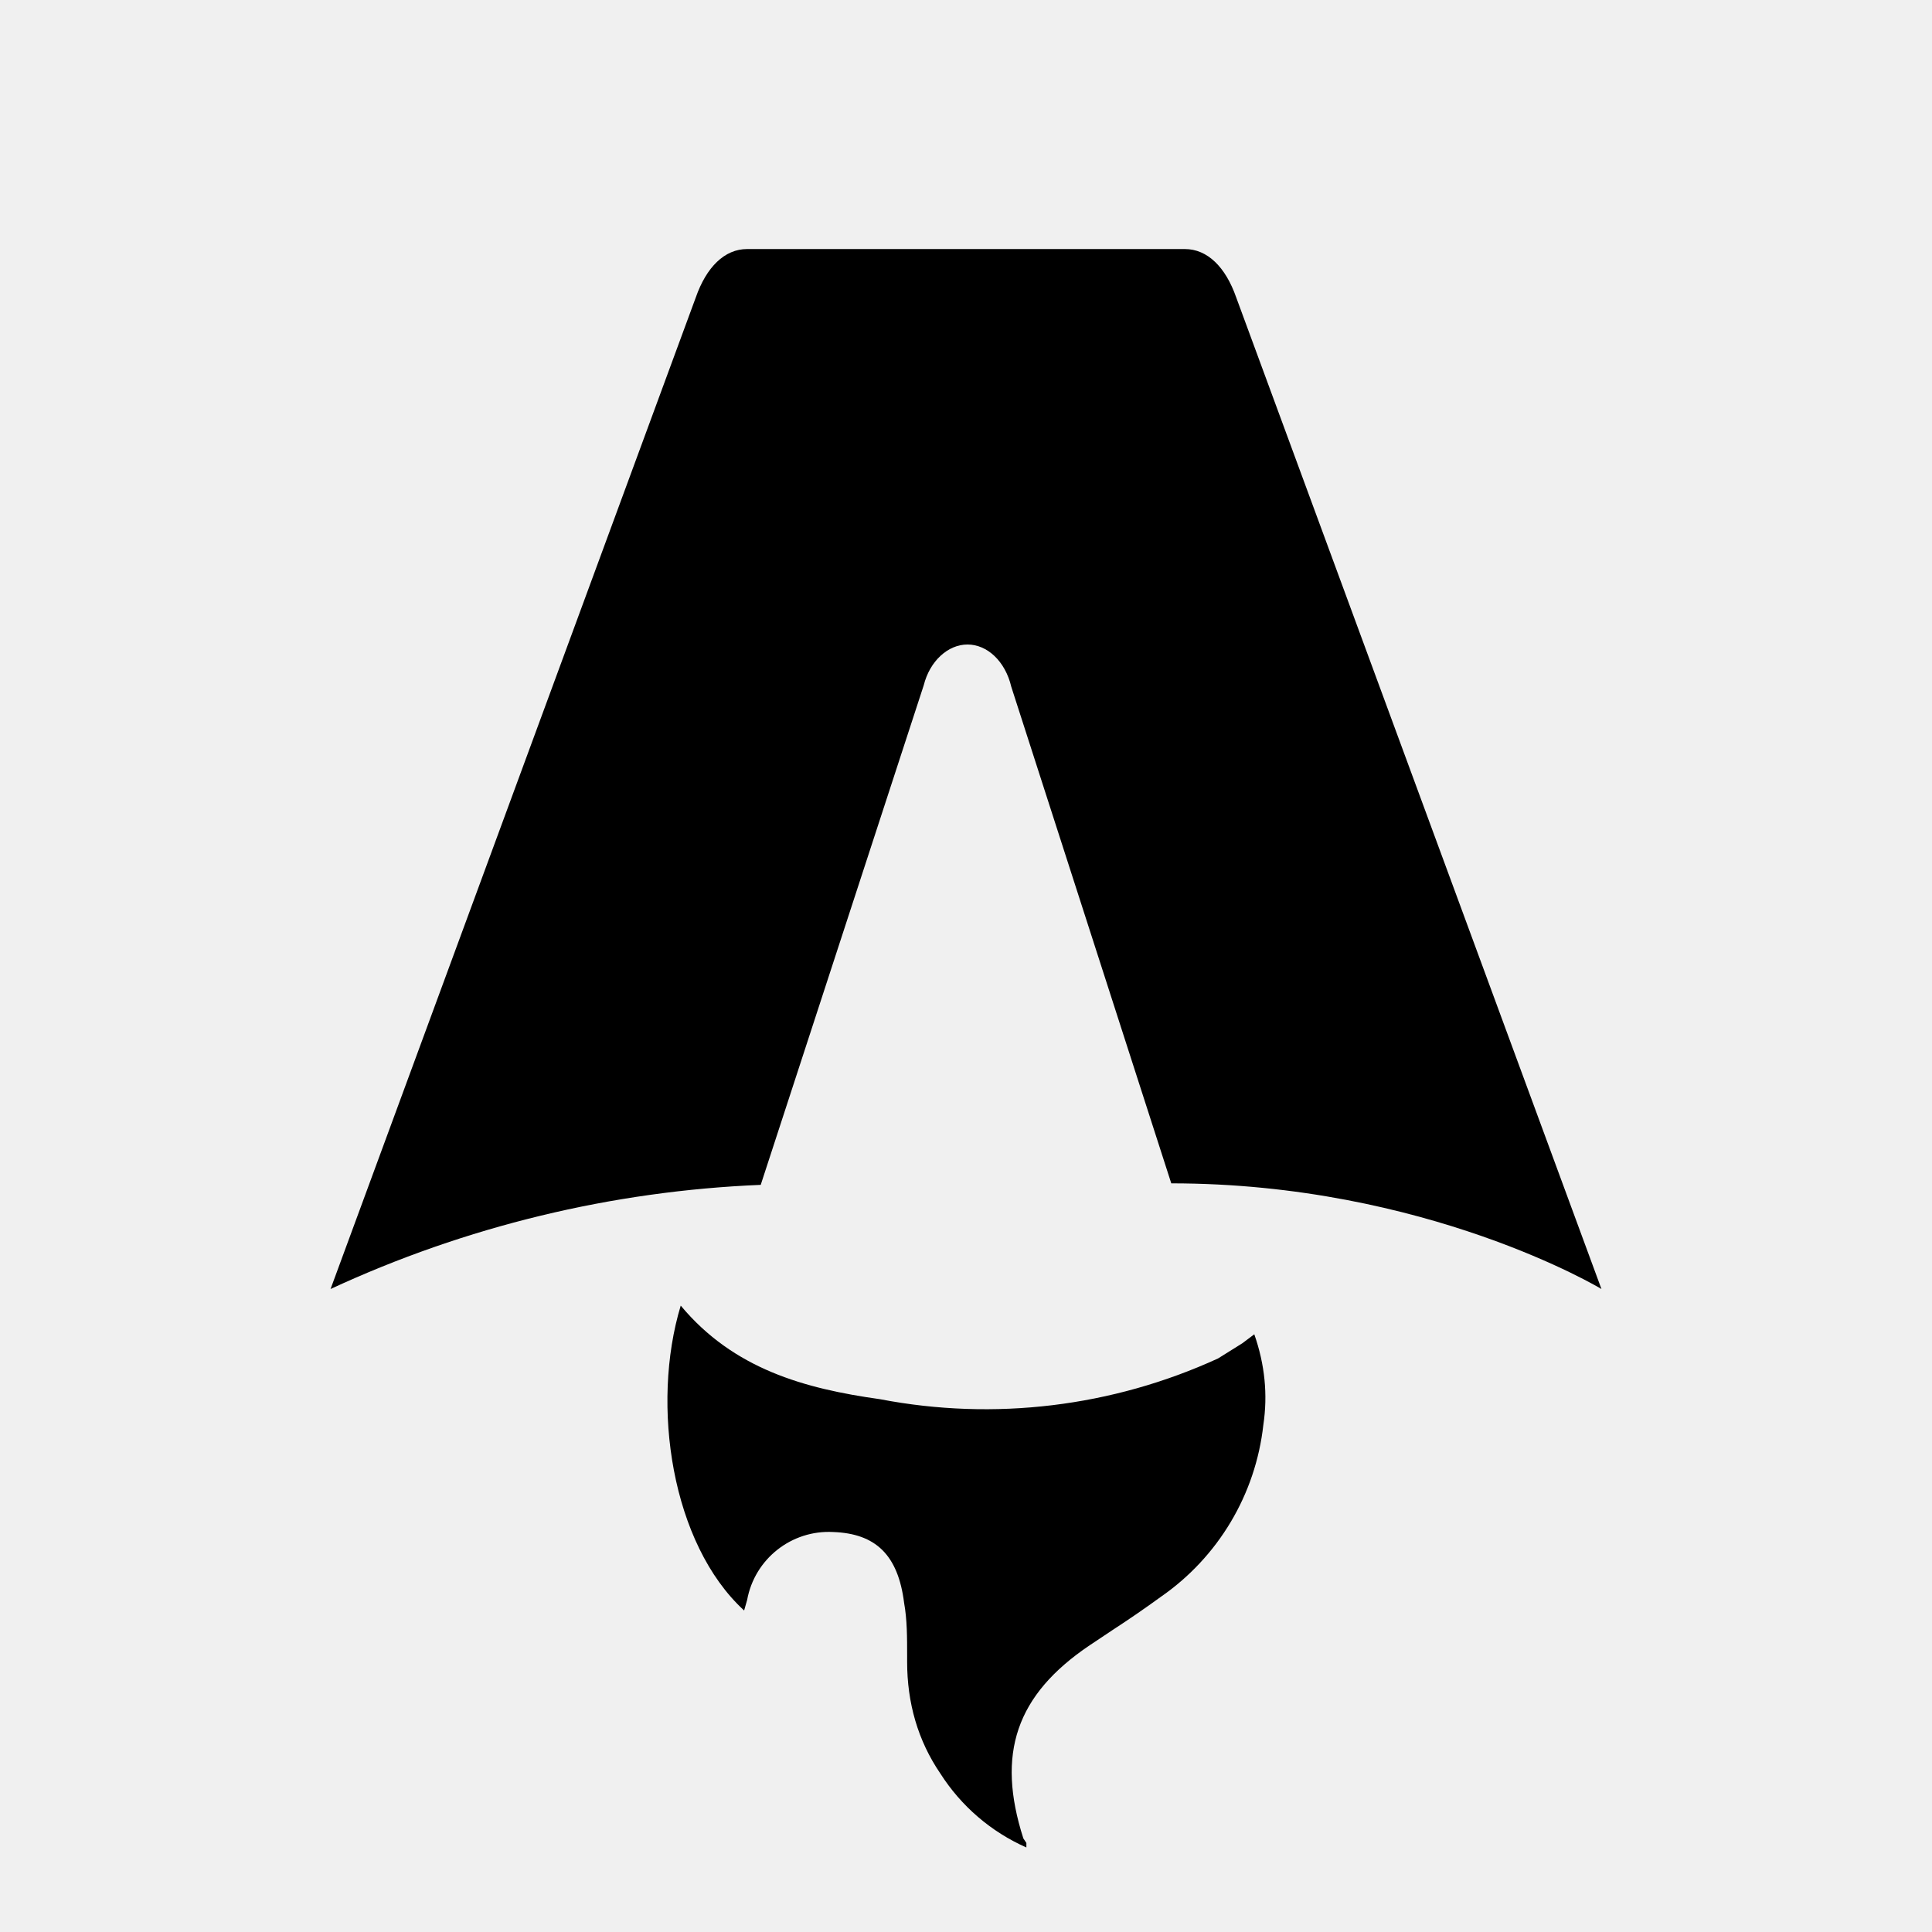
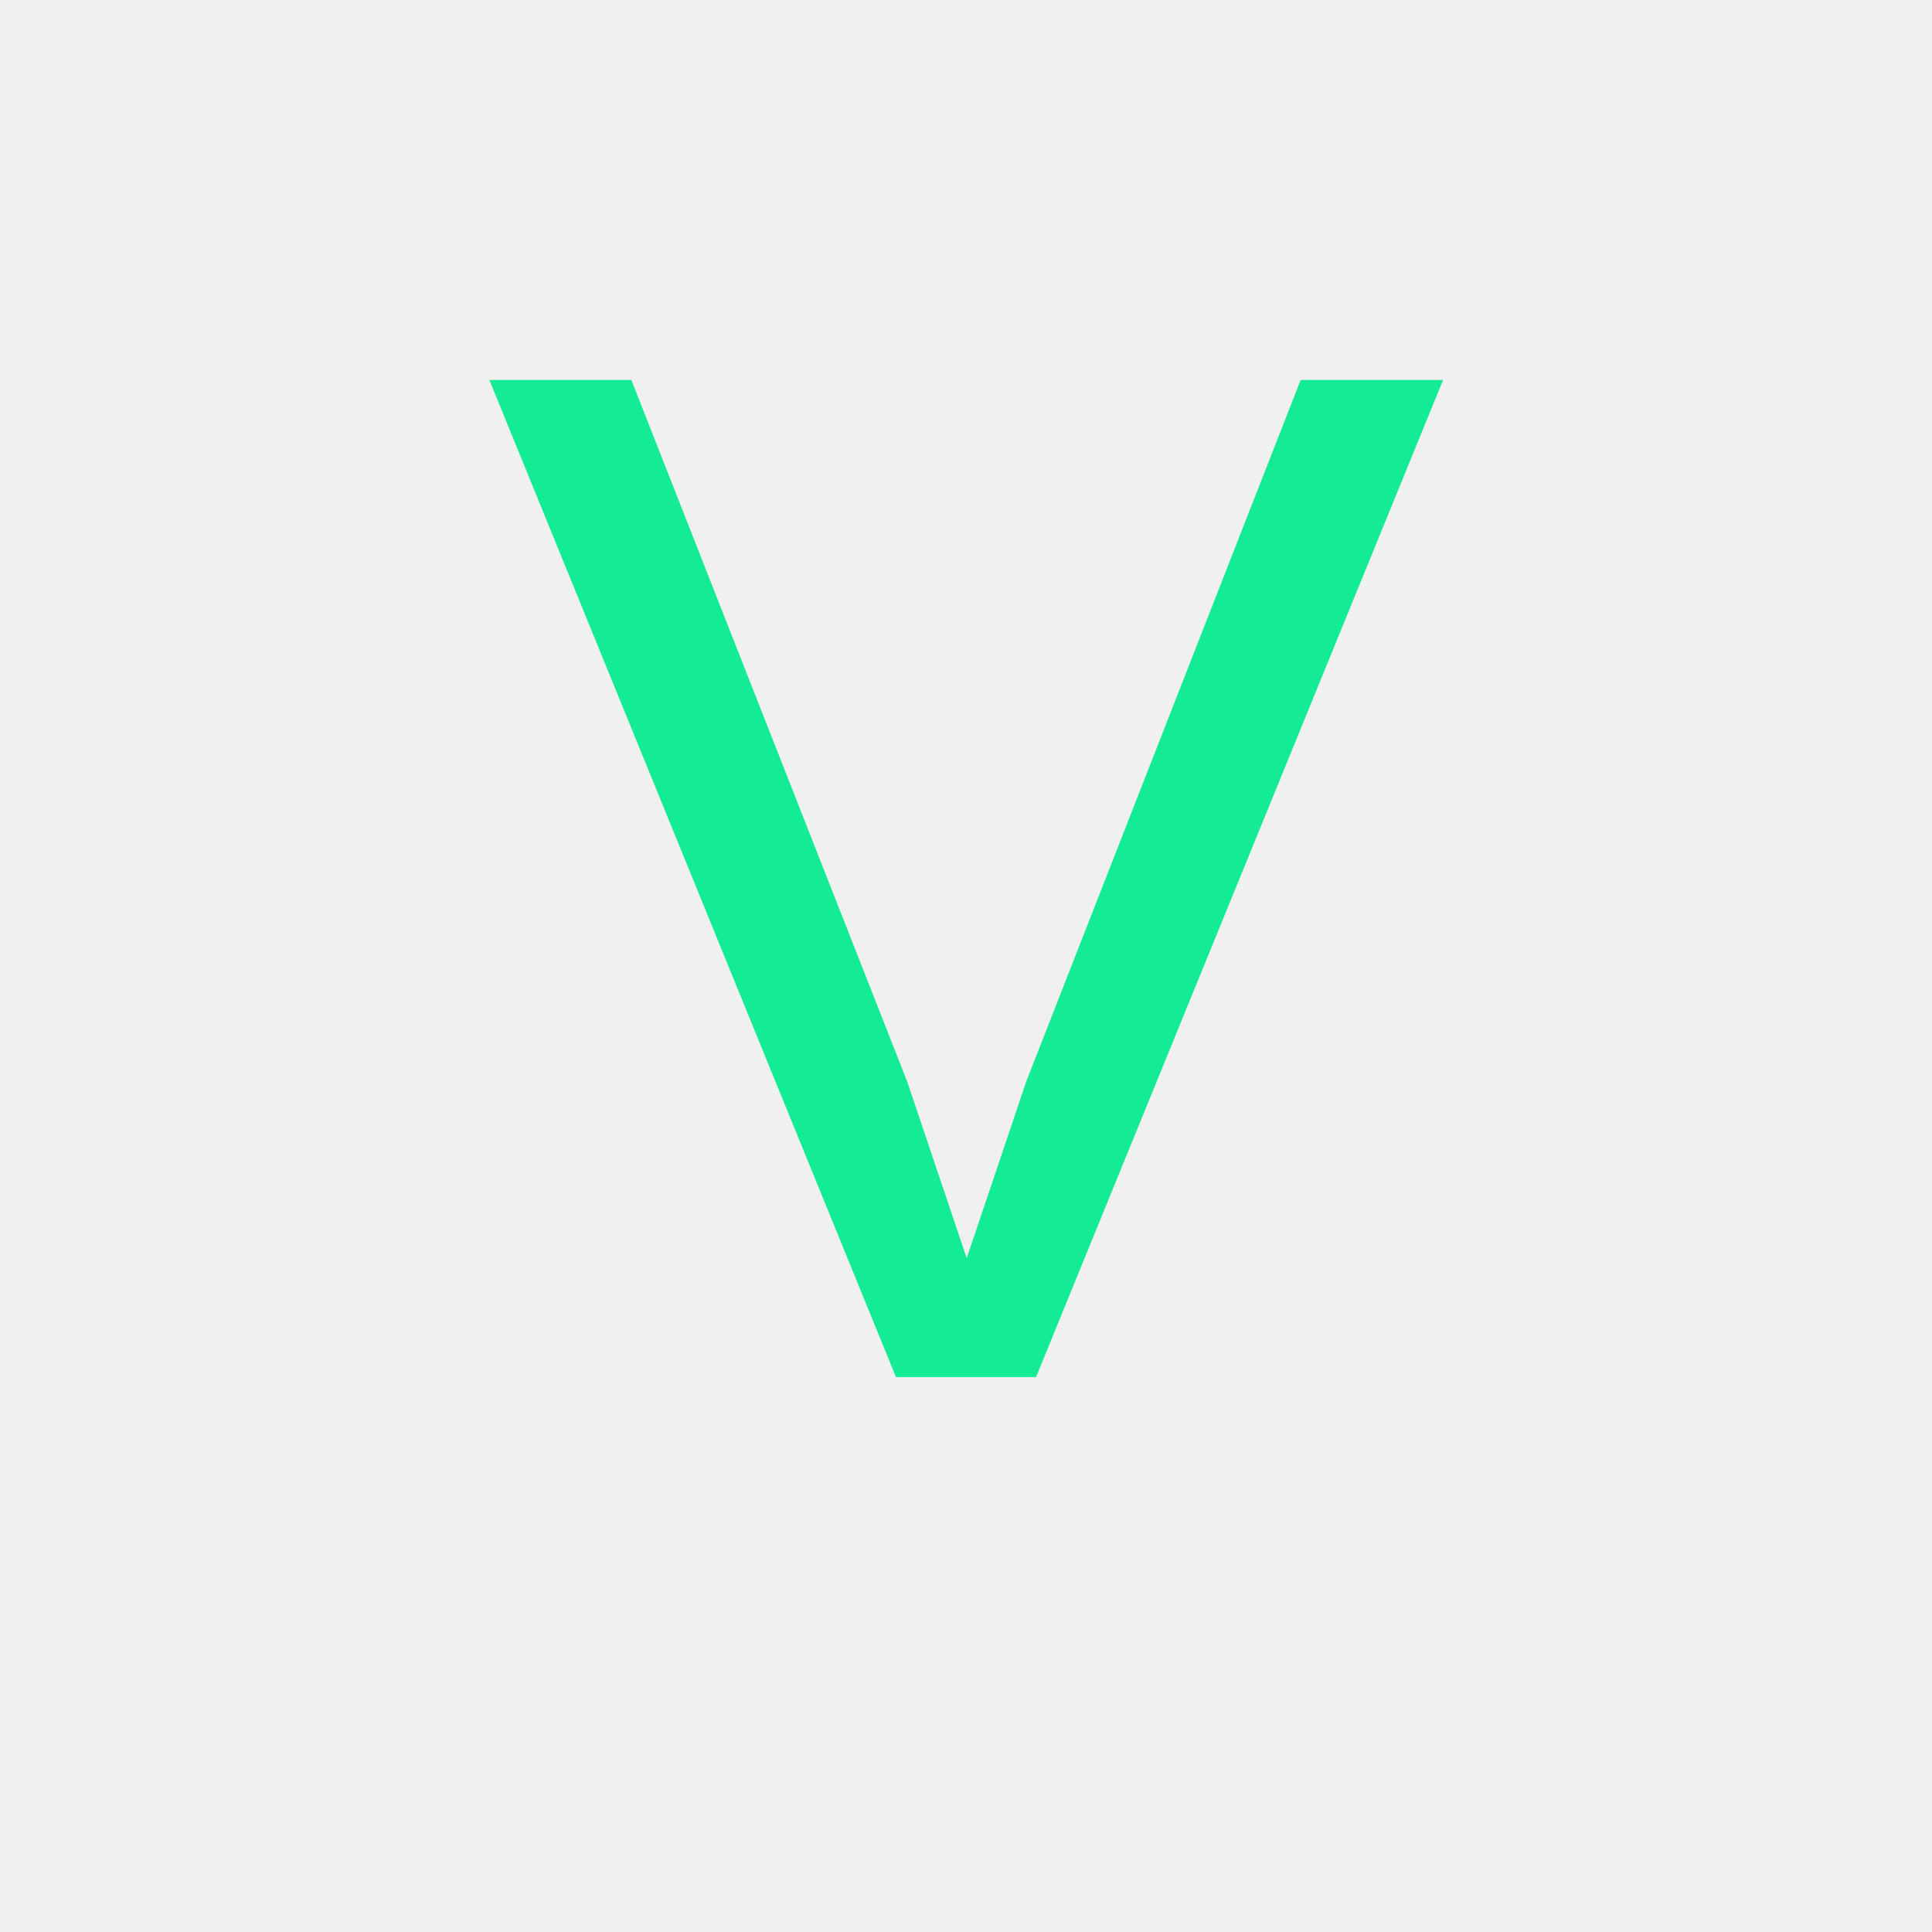
- <svg xmlns="http://www.w3.org/2000/svg" fill="none" viewBox="0 0 128 128">
-   <path d="M50.4 78.5a75.1 75.1 0 0 0-28.5 6.9l24.2-65.7c.7-2 1.9-3.2 3.4-3.2h29c1.5 0 2.7 1.2 3.4 3.2l24.2 65.7s-11.6-7-28.5-7L67 45.5c-.4-1.7-1.6-2.8-2.9-2.8-1.3 0-2.5 1.1-2.9 2.7L50.4 78.5Zm-1.1 28.2Zm-4.2-20.2c-2 6.6-.6 15.8 4.2 20.2a17.5 17.5 0 0 1 .2-.7 5.5 5.5 0 0 1 5.7-4.5c2.8.1 4.3 1.5 4.7 4.7.2 1.1.2 2.3.2 3.5v.4c0 2.7.7 5.2 2.2 7.4a13 13 0 0 0 5.7 4.9v-.3l-.2-.3c-1.8-5.6-.5-9.5 4.4-12.8l1.5-1a73 73 0 0 0 3.2-2.2 16 16 0 0 0 6.8-11.4c.3-2 .1-4-.6-6l-.8.6-1.6 1a37 37 0 0 1-22.4 2.7c-5-.7-9.7-2-13.2-6.2Z" />
-   <style>
-         path { fill: #000; }
-         @media (prefers-color-scheme: dark) {
-             path { fill: #FFF; }
-         }
-     </style>
+ <svg xmlns="http://www.w3.org/2000/svg" width="64" height="64" viewBox="0 0 64 64">
+   <text x="50%" y="50%" dominant-baseline="middle" text-anchor="middle" font-size="48" font-family="Arial, Helvetica, sans-serif" fill="#13eb95">V</text>
</svg>
